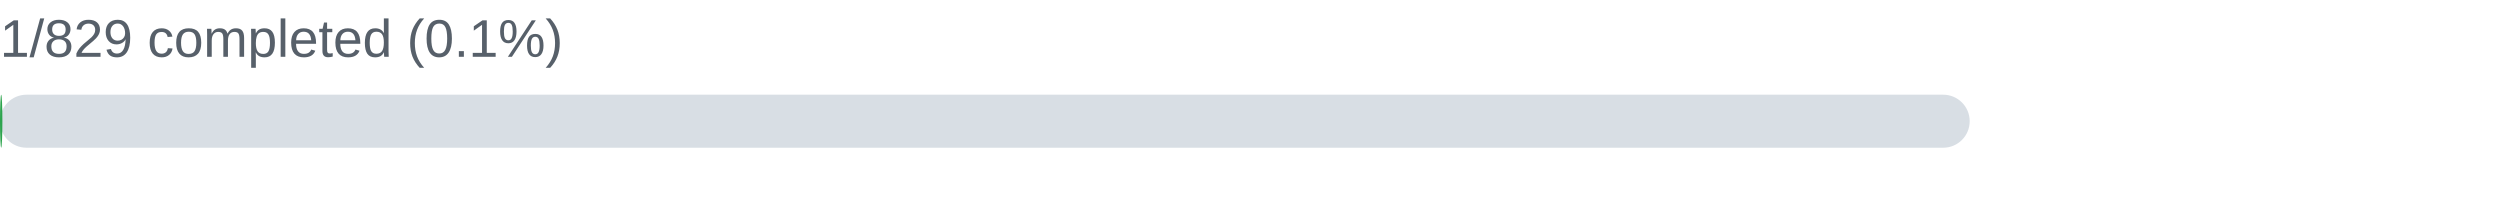
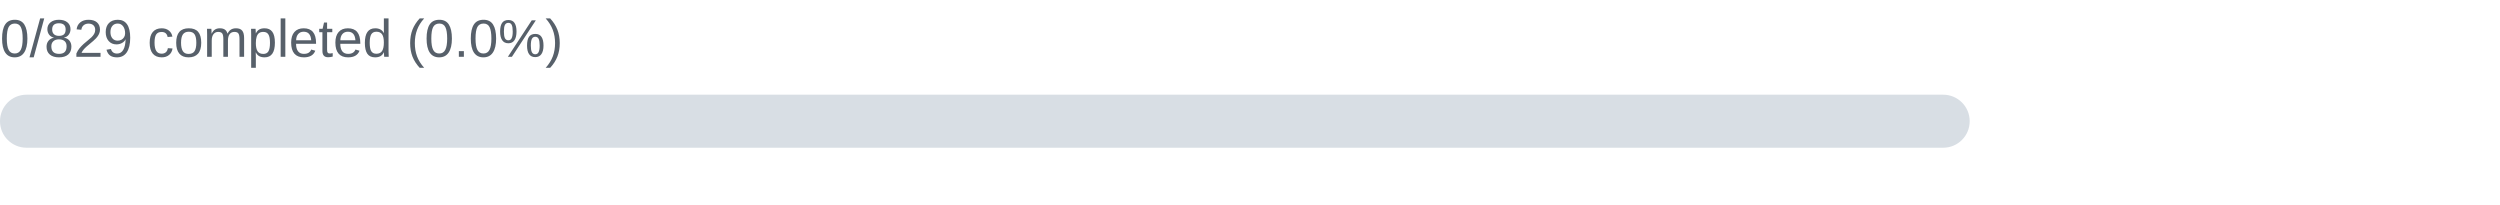
- <svg xmlns="http://www.w3.org/2000/svg" width="660" height="54" viewBox="0 0 660 54" role="img" aria-label="Overall interview preparation: 1/829 completed (0.1%)">
-   <text x="0" y="15" font-family="Arial,sans-serif" font-size="14" fill="#57606a">1/829 completed (0.1%)</text>
+ <svg xmlns="http://www.w3.org/2000/svg" width="660" height="54" viewBox="0 0 660 54" role="img" aria-label="Overall interview preparation: 0/829 completed (0.0%)">
+   <text x="0" y="15" font-family="Arial,sans-serif" font-size="14" fill="#57606a">0/829 completed (0.0%)</text>
  <rect x="0" y="25" width="520" height="14" rx="7" fill="#d8dee4" />
-   <rect x="0" y="25" width="0.63" height="14" rx="7" fill="#2da44e" />
+   <rect x="0" y="25" width="0.0" height="14" rx="7" fill="#2da44e" />
</svg>
